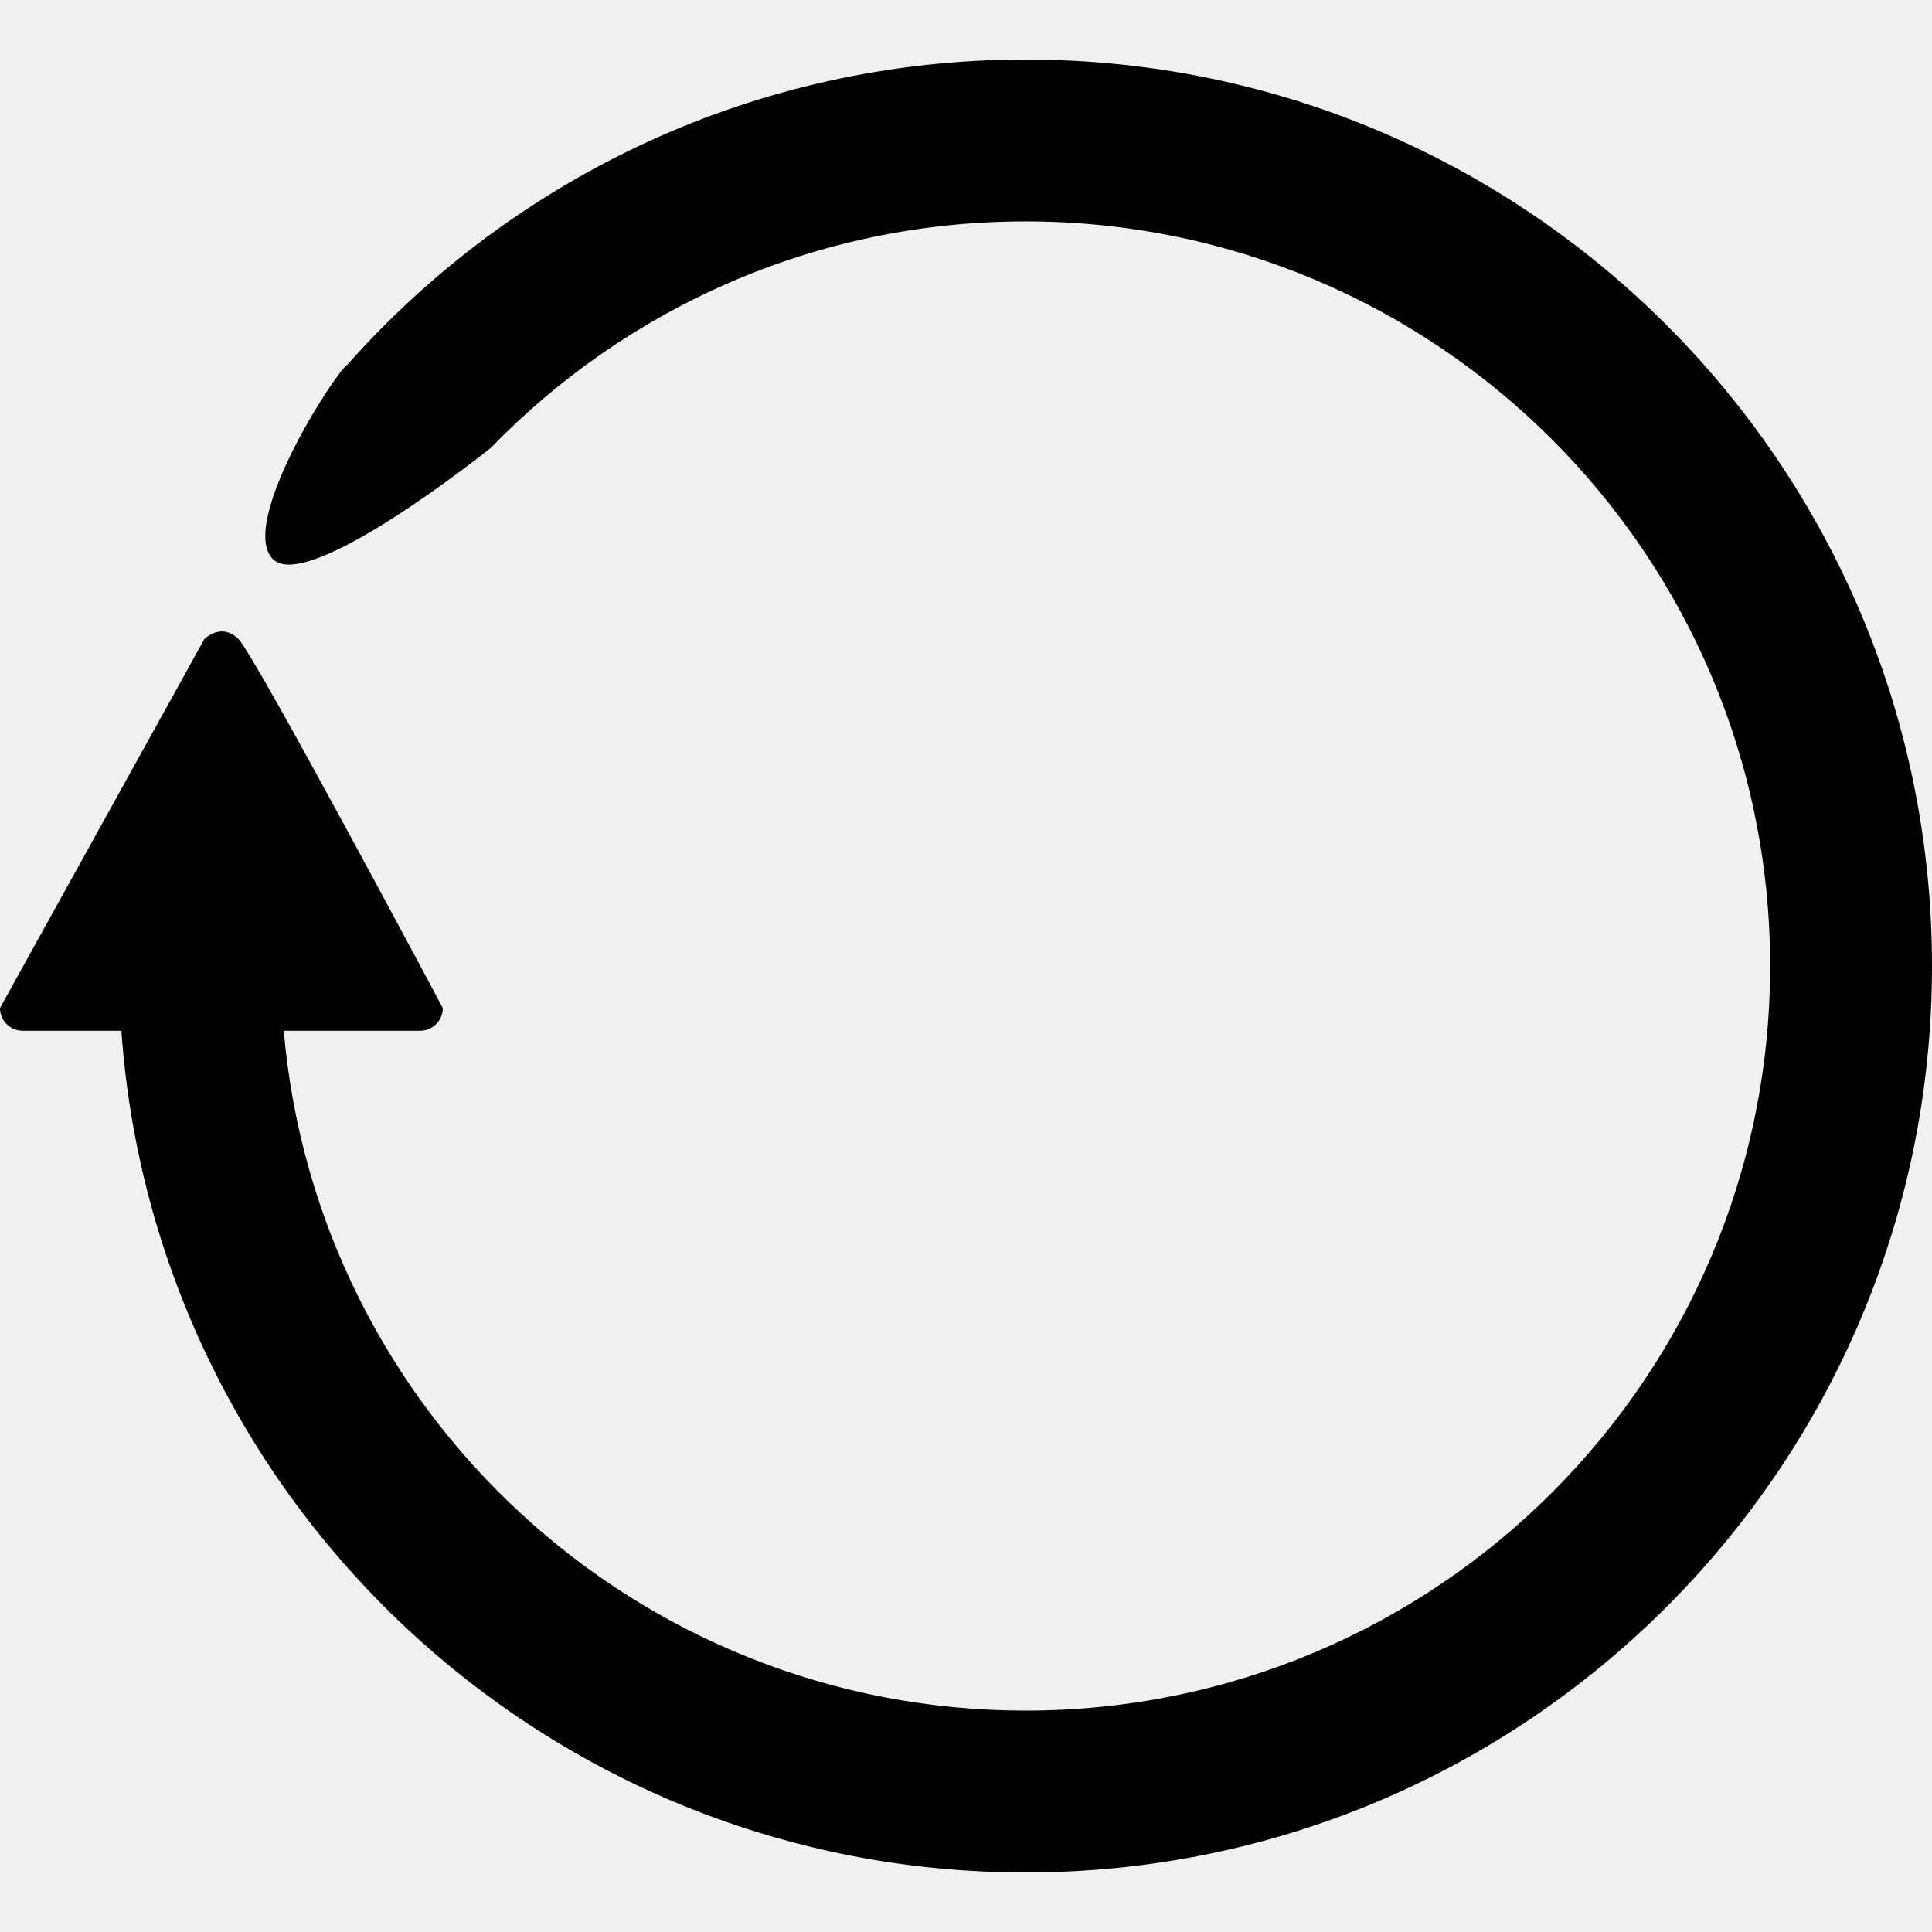
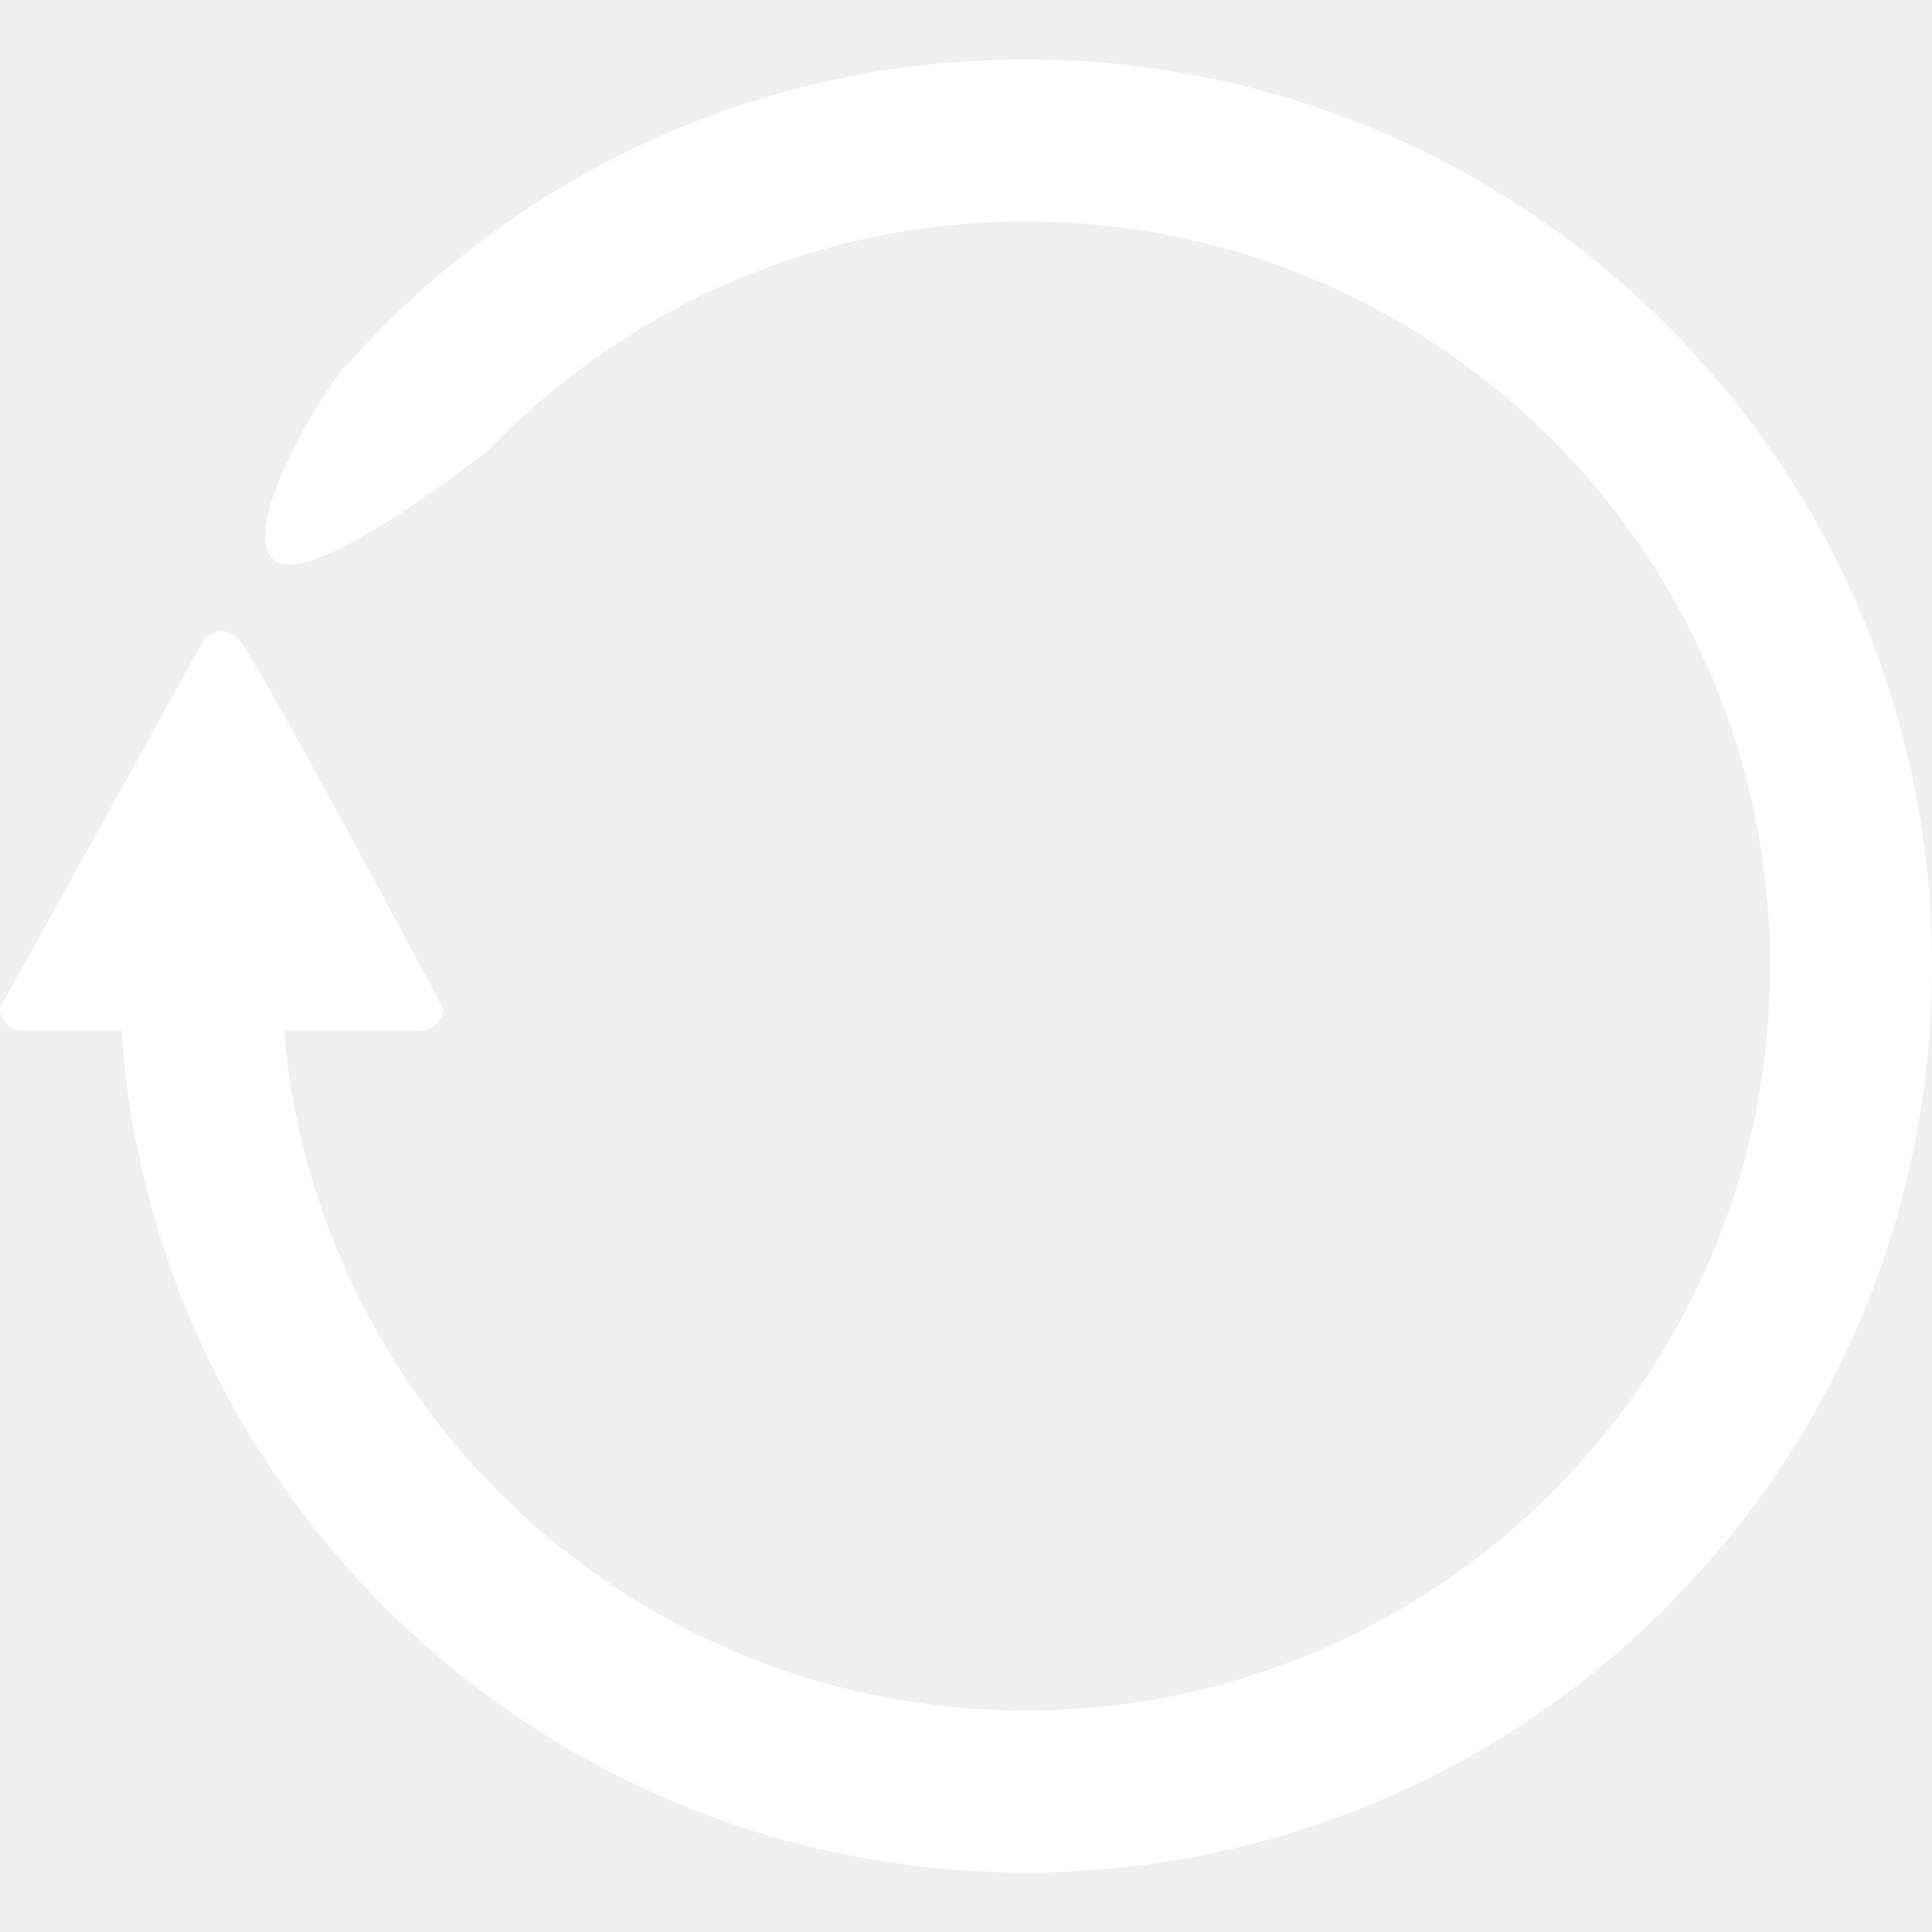
- <svg xmlns="http://www.w3.org/2000/svg" version="1.1" id="Capa_1" x="0px" y="0px" viewBox="0 0 490.094 490.094" style="enable-background:new 0 0 490.094 490.094;" xml:space="preserve">
+ <svg xmlns="http://www.w3.org/2000/svg" fill="#fff" version="1.1" id="Capa_1" x="0px" y="0px" viewBox="0 0 490.094 490.094" style="enable-background:new 0 0 490.094 490.094;" xml:space="preserve">
  <g>
    <g>
      <path d="M260.148,15.1c-68.436,0-129.865,29.913-171.981,77.364c-3.254,2.074-27.849,40.455-18.931,49.37    c8.919,8.92,55.231-28.185,55.231-28.185c34.334-35.449,82.432-57.487,135.681-57.487c104.319,0,188.885,84.565,188.885,188.884    c0,104.318-84.567,188.885-188.885,188.885c-98.783,0-179.841-75.836-188.165-172.46h34.582c3.183,0,5.761-2.58,5.761-5.761    c0,0-47.522-89.284-51.842-93.606c-4.321-4.321-8.64,0-8.64,0L0,255.711c0,3.182,2.578,5.761,5.759,5.761H30.79    C39.214,380.8,138.675,474.994,260.148,474.994c126.996,0,229.946-102.951,229.946-229.948S387.144,15.1,260.148,15.1z" />
    </g>
    <g>
	</g>
    <g>
	</g>
    <g>
	</g>
    <g>
	</g>
    <g>
	</g>
    <g>
	</g>
    <g>
	</g>
    <g>
	</g>
    <g>
	</g>
    <g>
	</g>
    <g>
	</g>
    <g>
	</g>
    <g>
	</g>
    <g>
	</g>
    <g>
	</g>
  </g>
  <g>
</g>
  <g>
</g>
  <g>
</g>
  <g>
</g>
  <g>
</g>
  <g>
</g>
  <g>
</g>
  <g>
</g>
  <g>
</g>
  <g>
</g>
  <g>
</g>
  <g>
</g>
  <g>
</g>
  <g>
</g>
  <g>
</g>
</svg>
